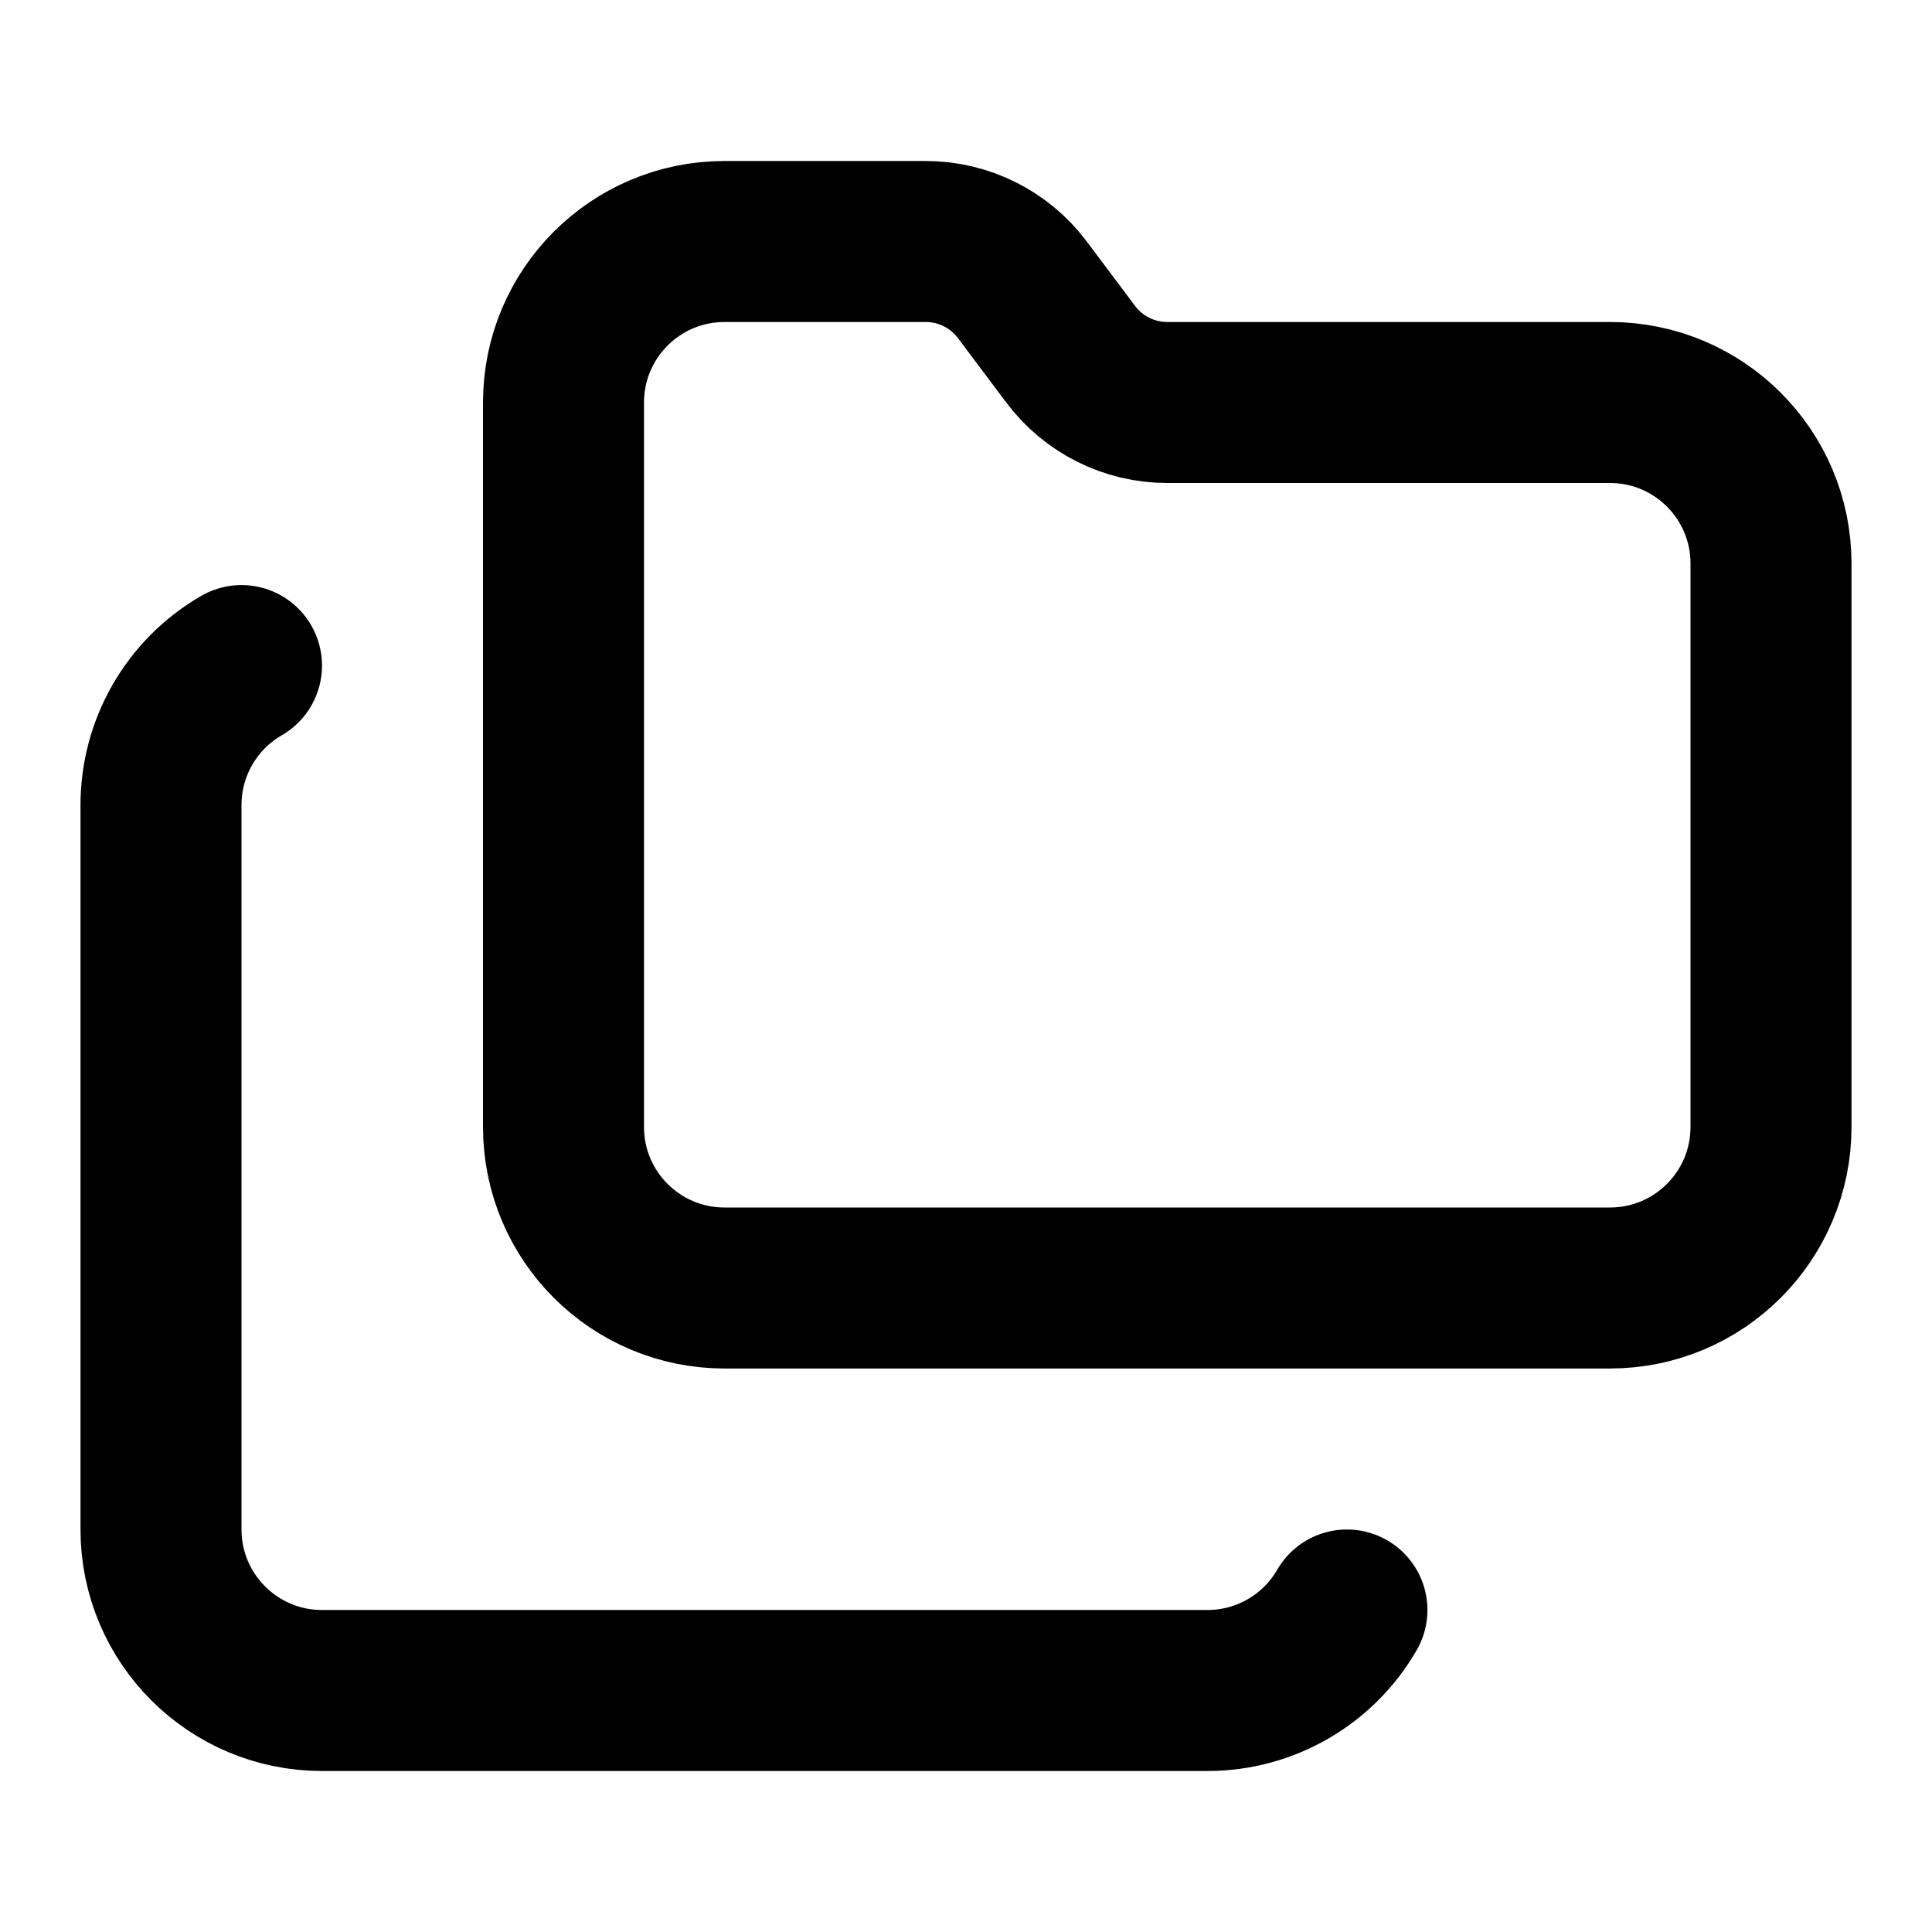
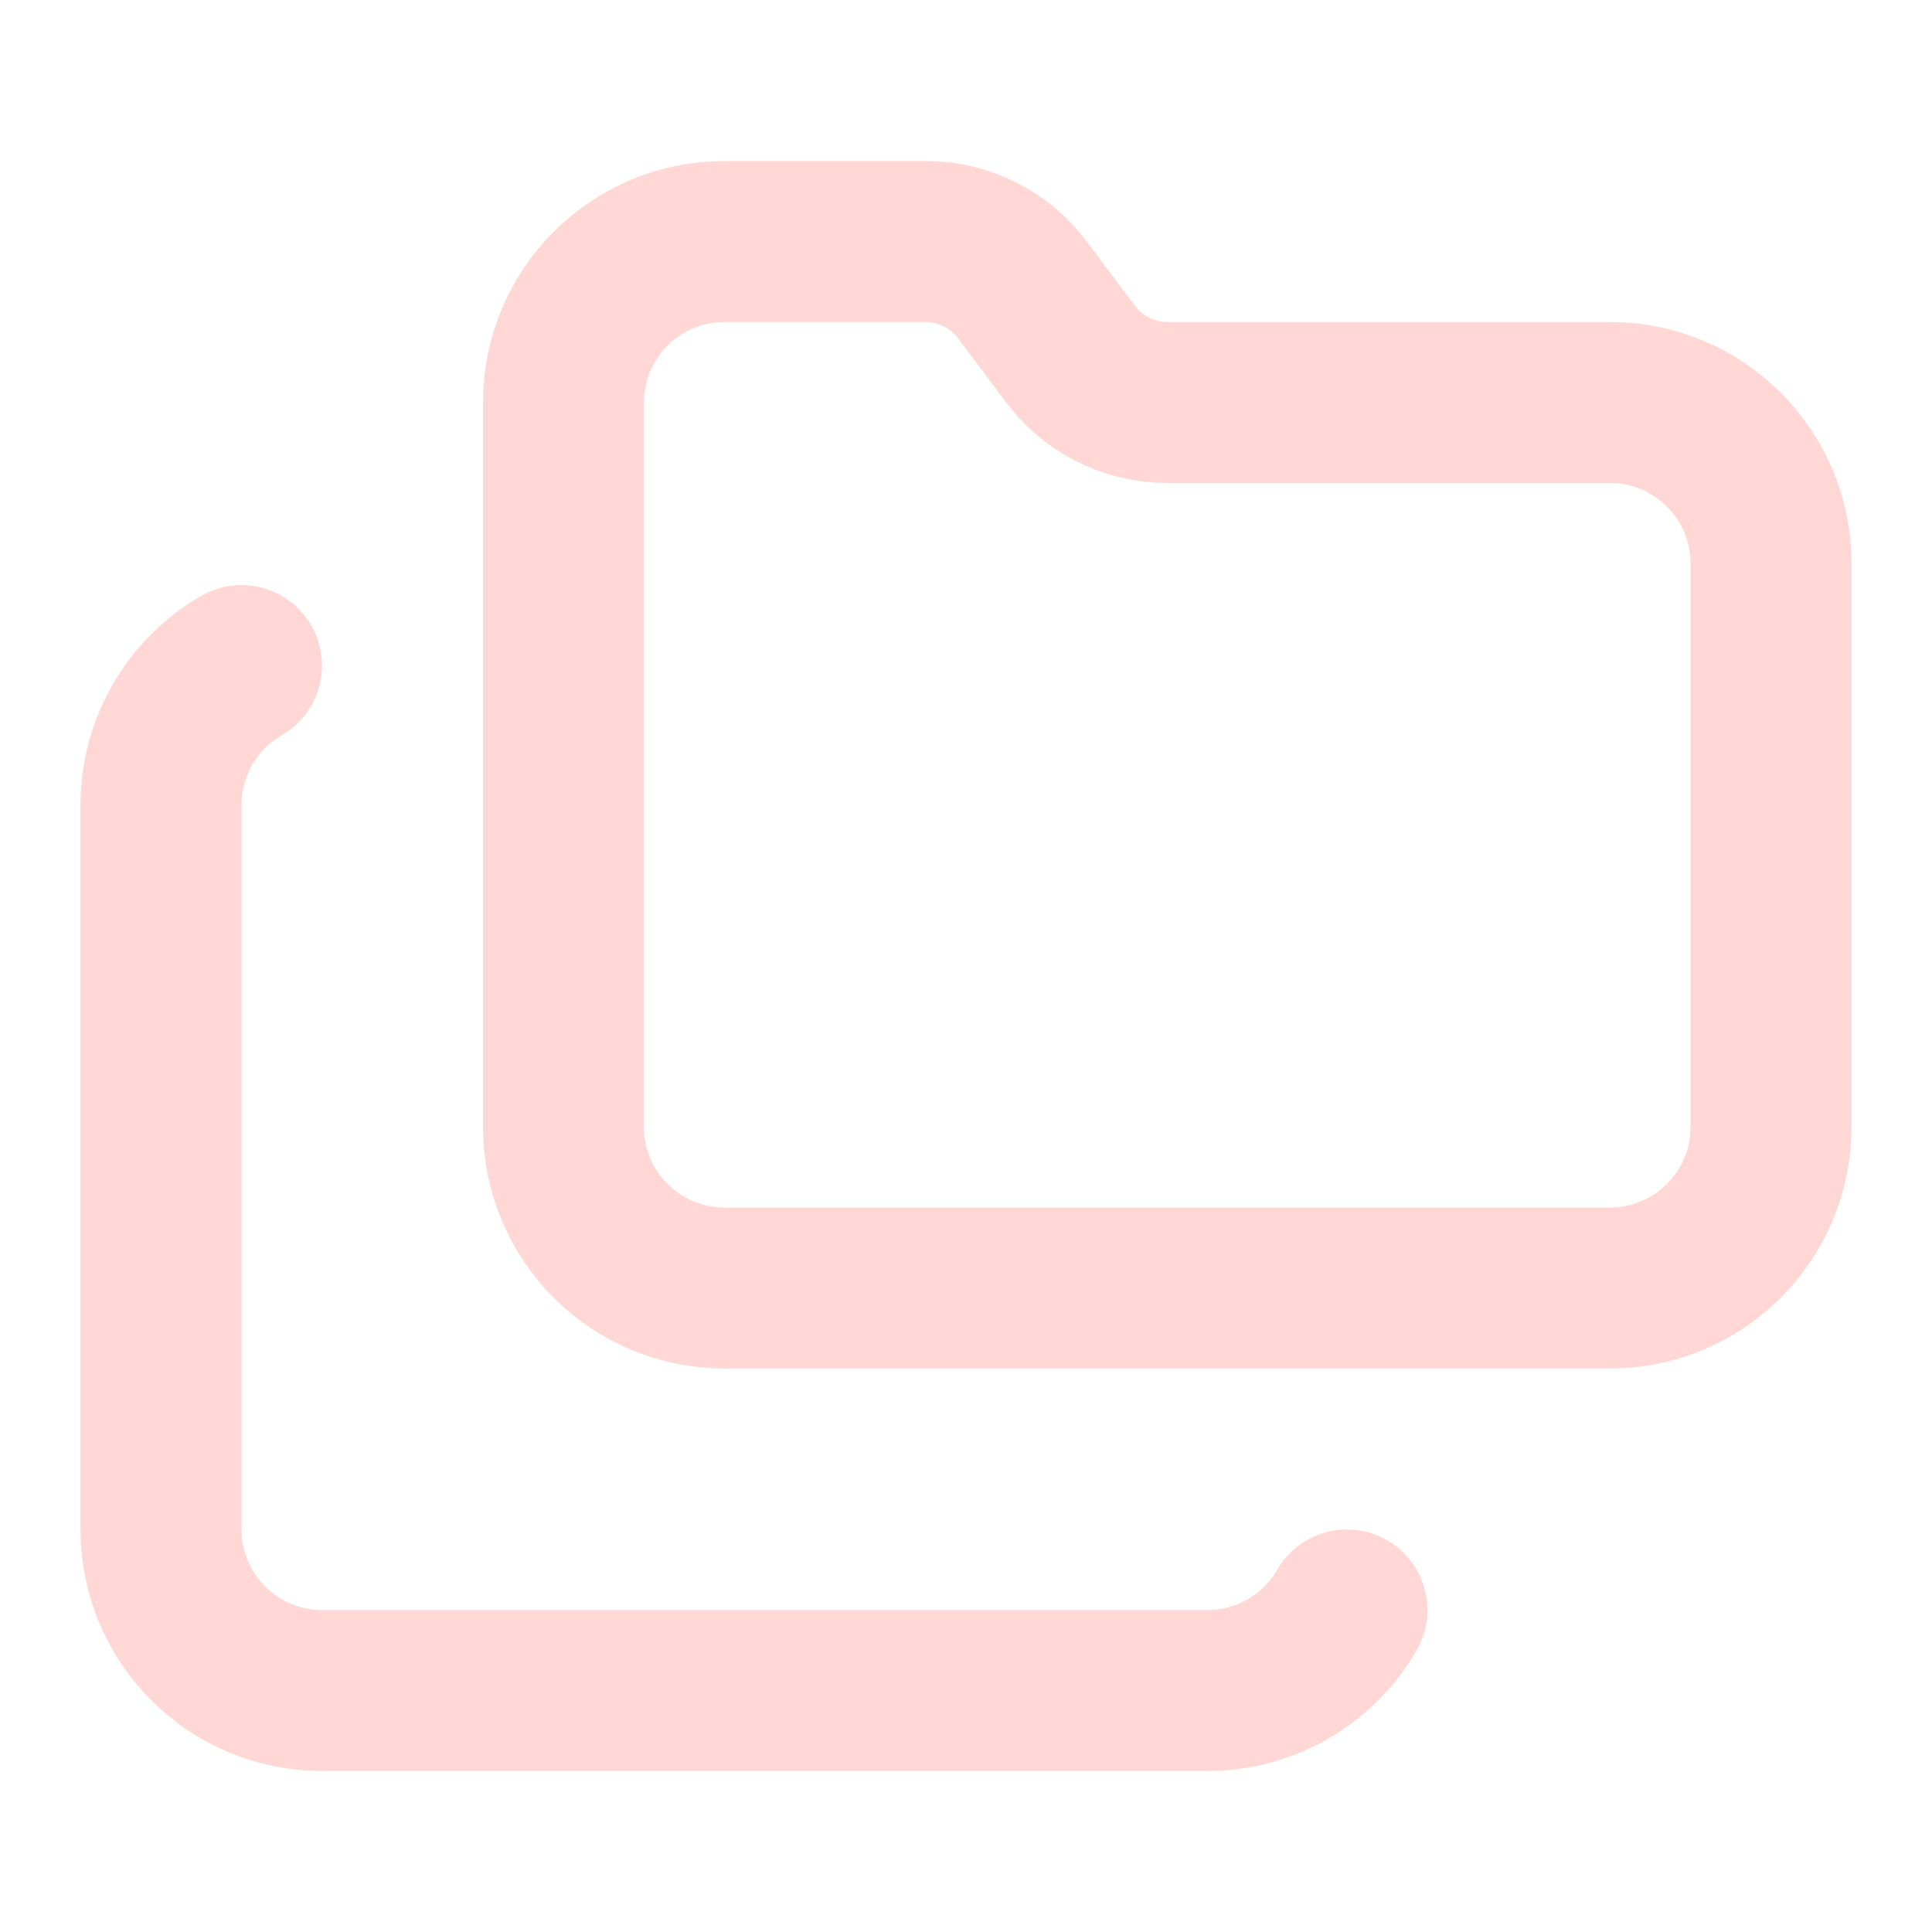
- <svg xmlns="http://www.w3.org/2000/svg" width="24" height="24" viewBox="0 0 24 24" fill="none" stroke="currentColor" stroke-width="2" stroke-linecap="round" stroke-linejoin="round" class="lucide lucide-folders-icon lucide-folders">
+ <svg xmlns="http://www.w3.org/2000/svg" width="24" height="24" viewBox="0 0 24 24" fill="none" stroke="#ffd8d5" stroke-width="2" stroke-linecap="round" stroke-linejoin="round" class="lucide lucide-folders-icon lucide-folders">
  <path d="M20 5a2 2 0 0 1 2 2v7a2 2 0 0 1-2 2H9a2 2 0 0 1-2-2V5a2 2 0 0 1 2-2h2.5a1.5 1.5 0 0 1 1.2.6l.6.8a1.5 1.5 0 0 0 1.2.6z" />
  <path d="M3 8.268a2 2 0 0 0-1 1.738V19a2 2 0 0 0 2 2h11a2 2 0 0 0 1.732-1" />
</svg>
